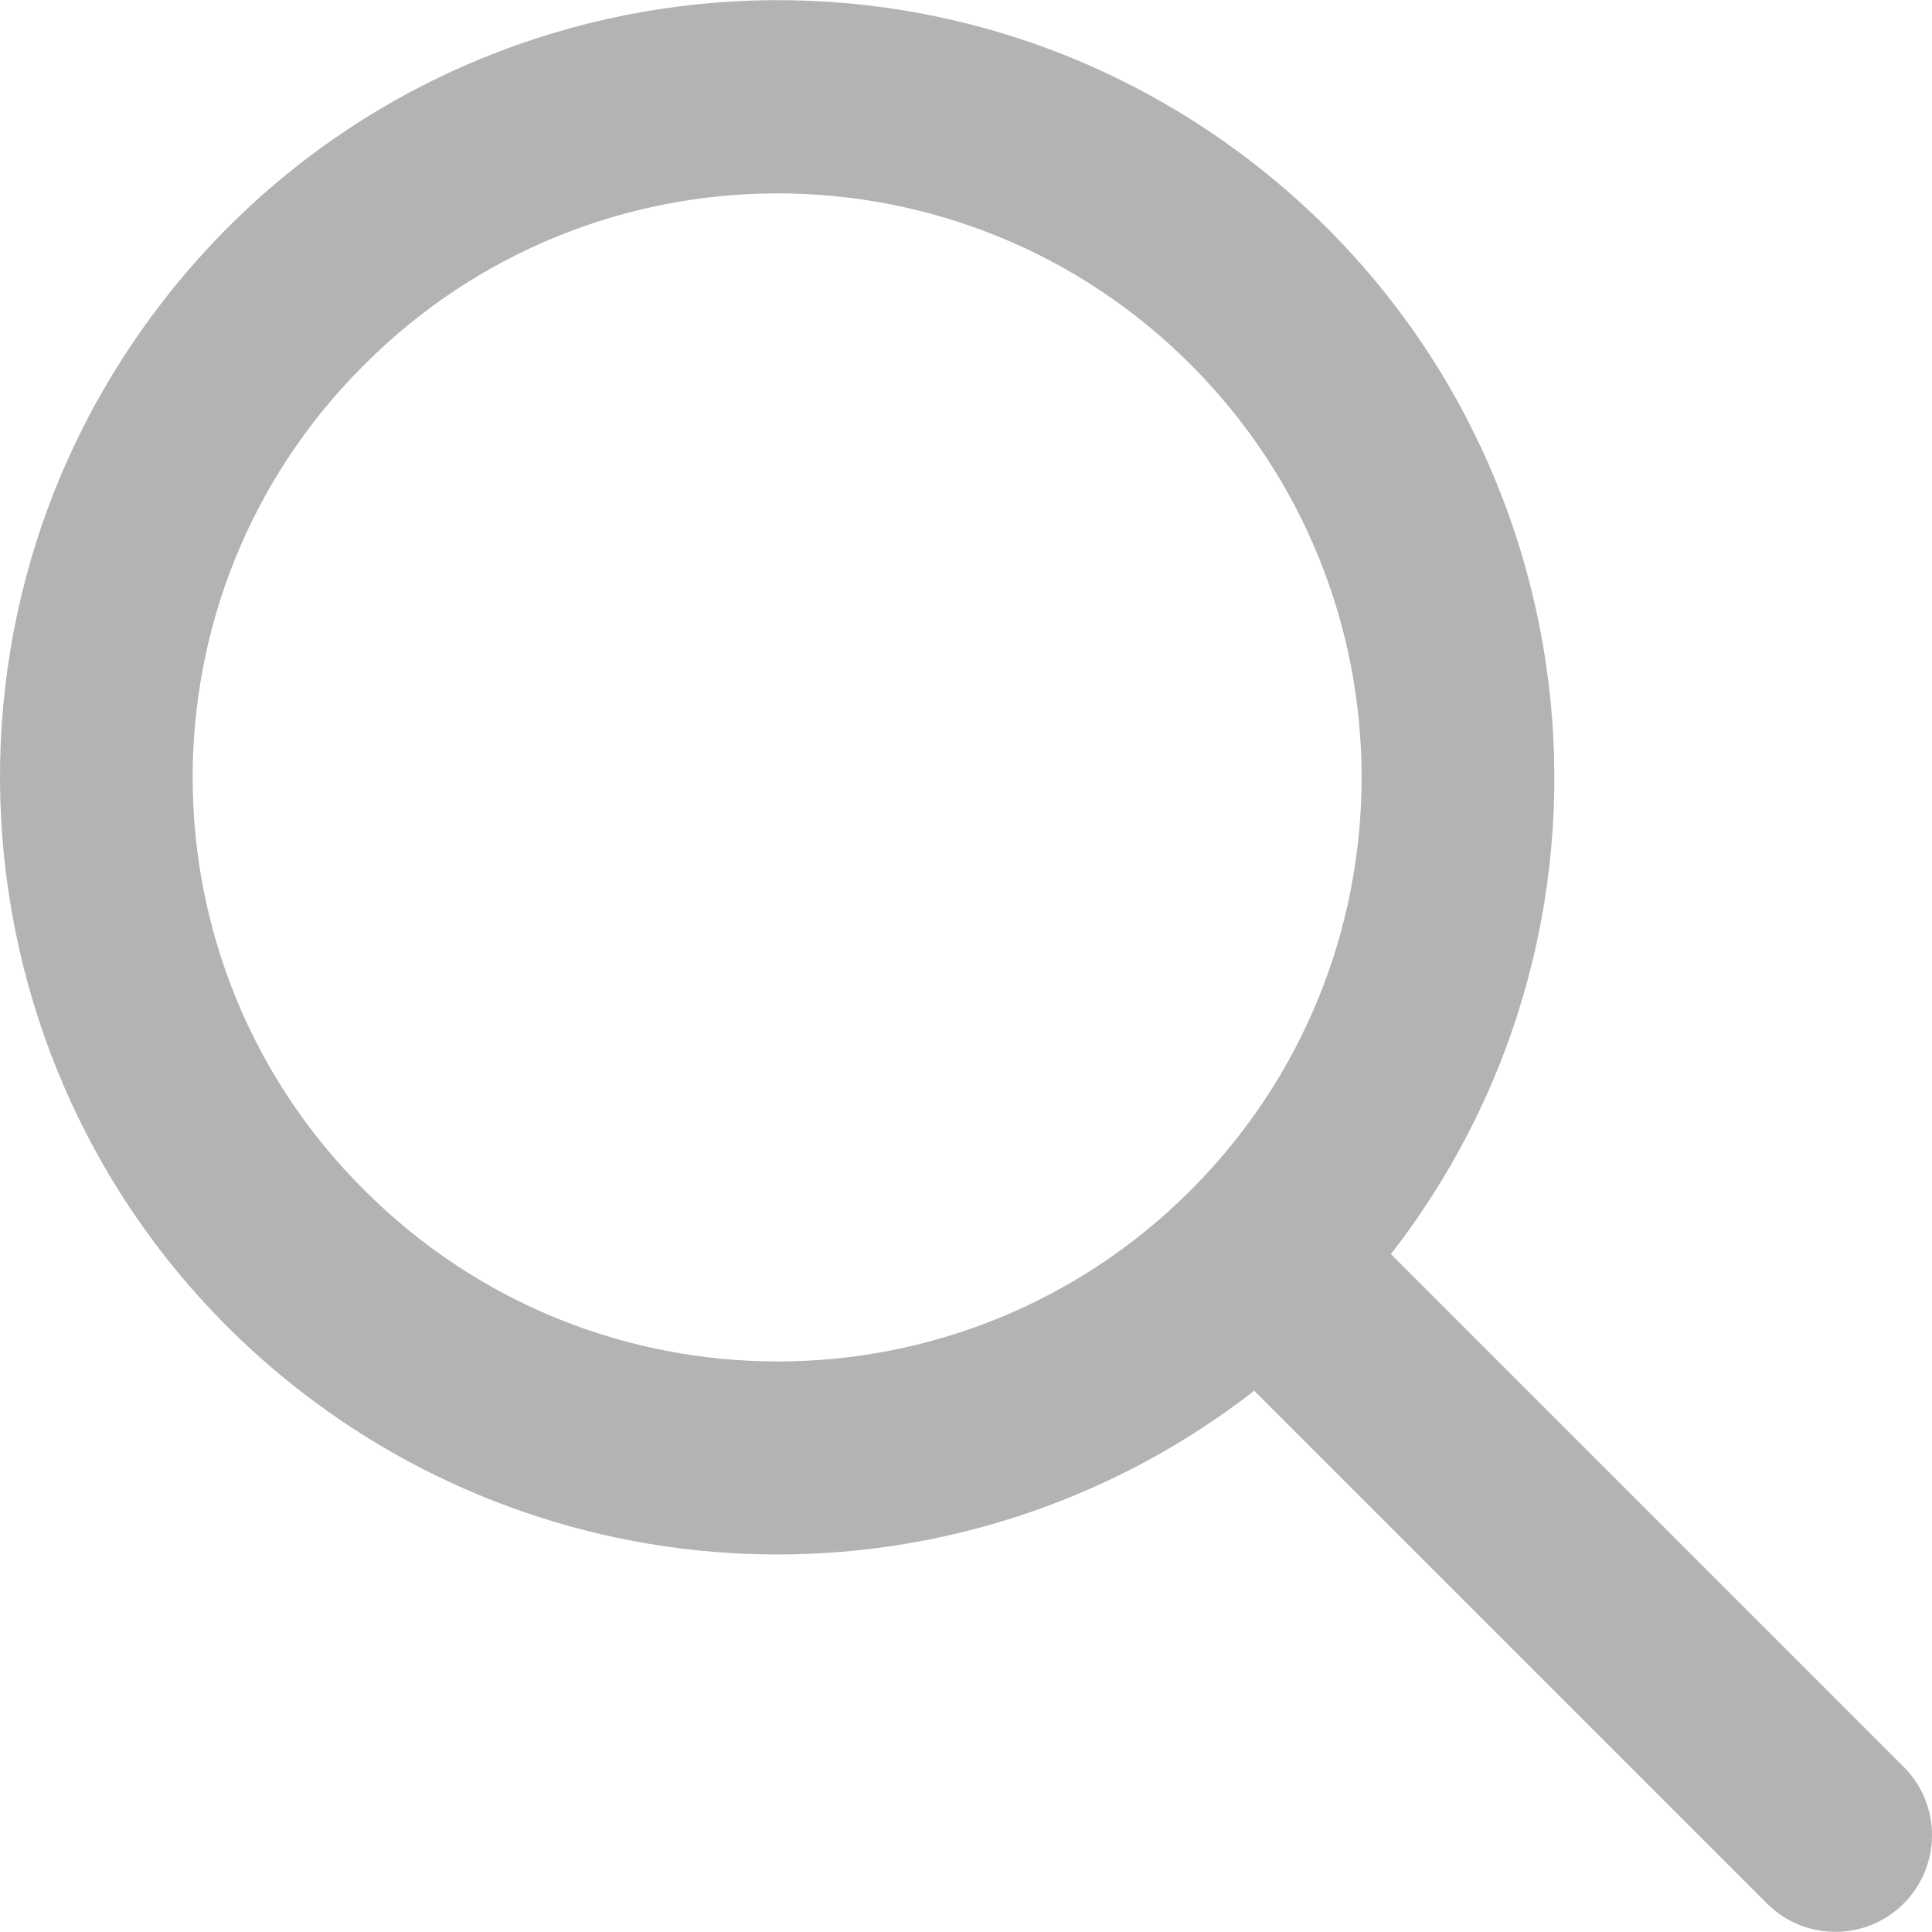
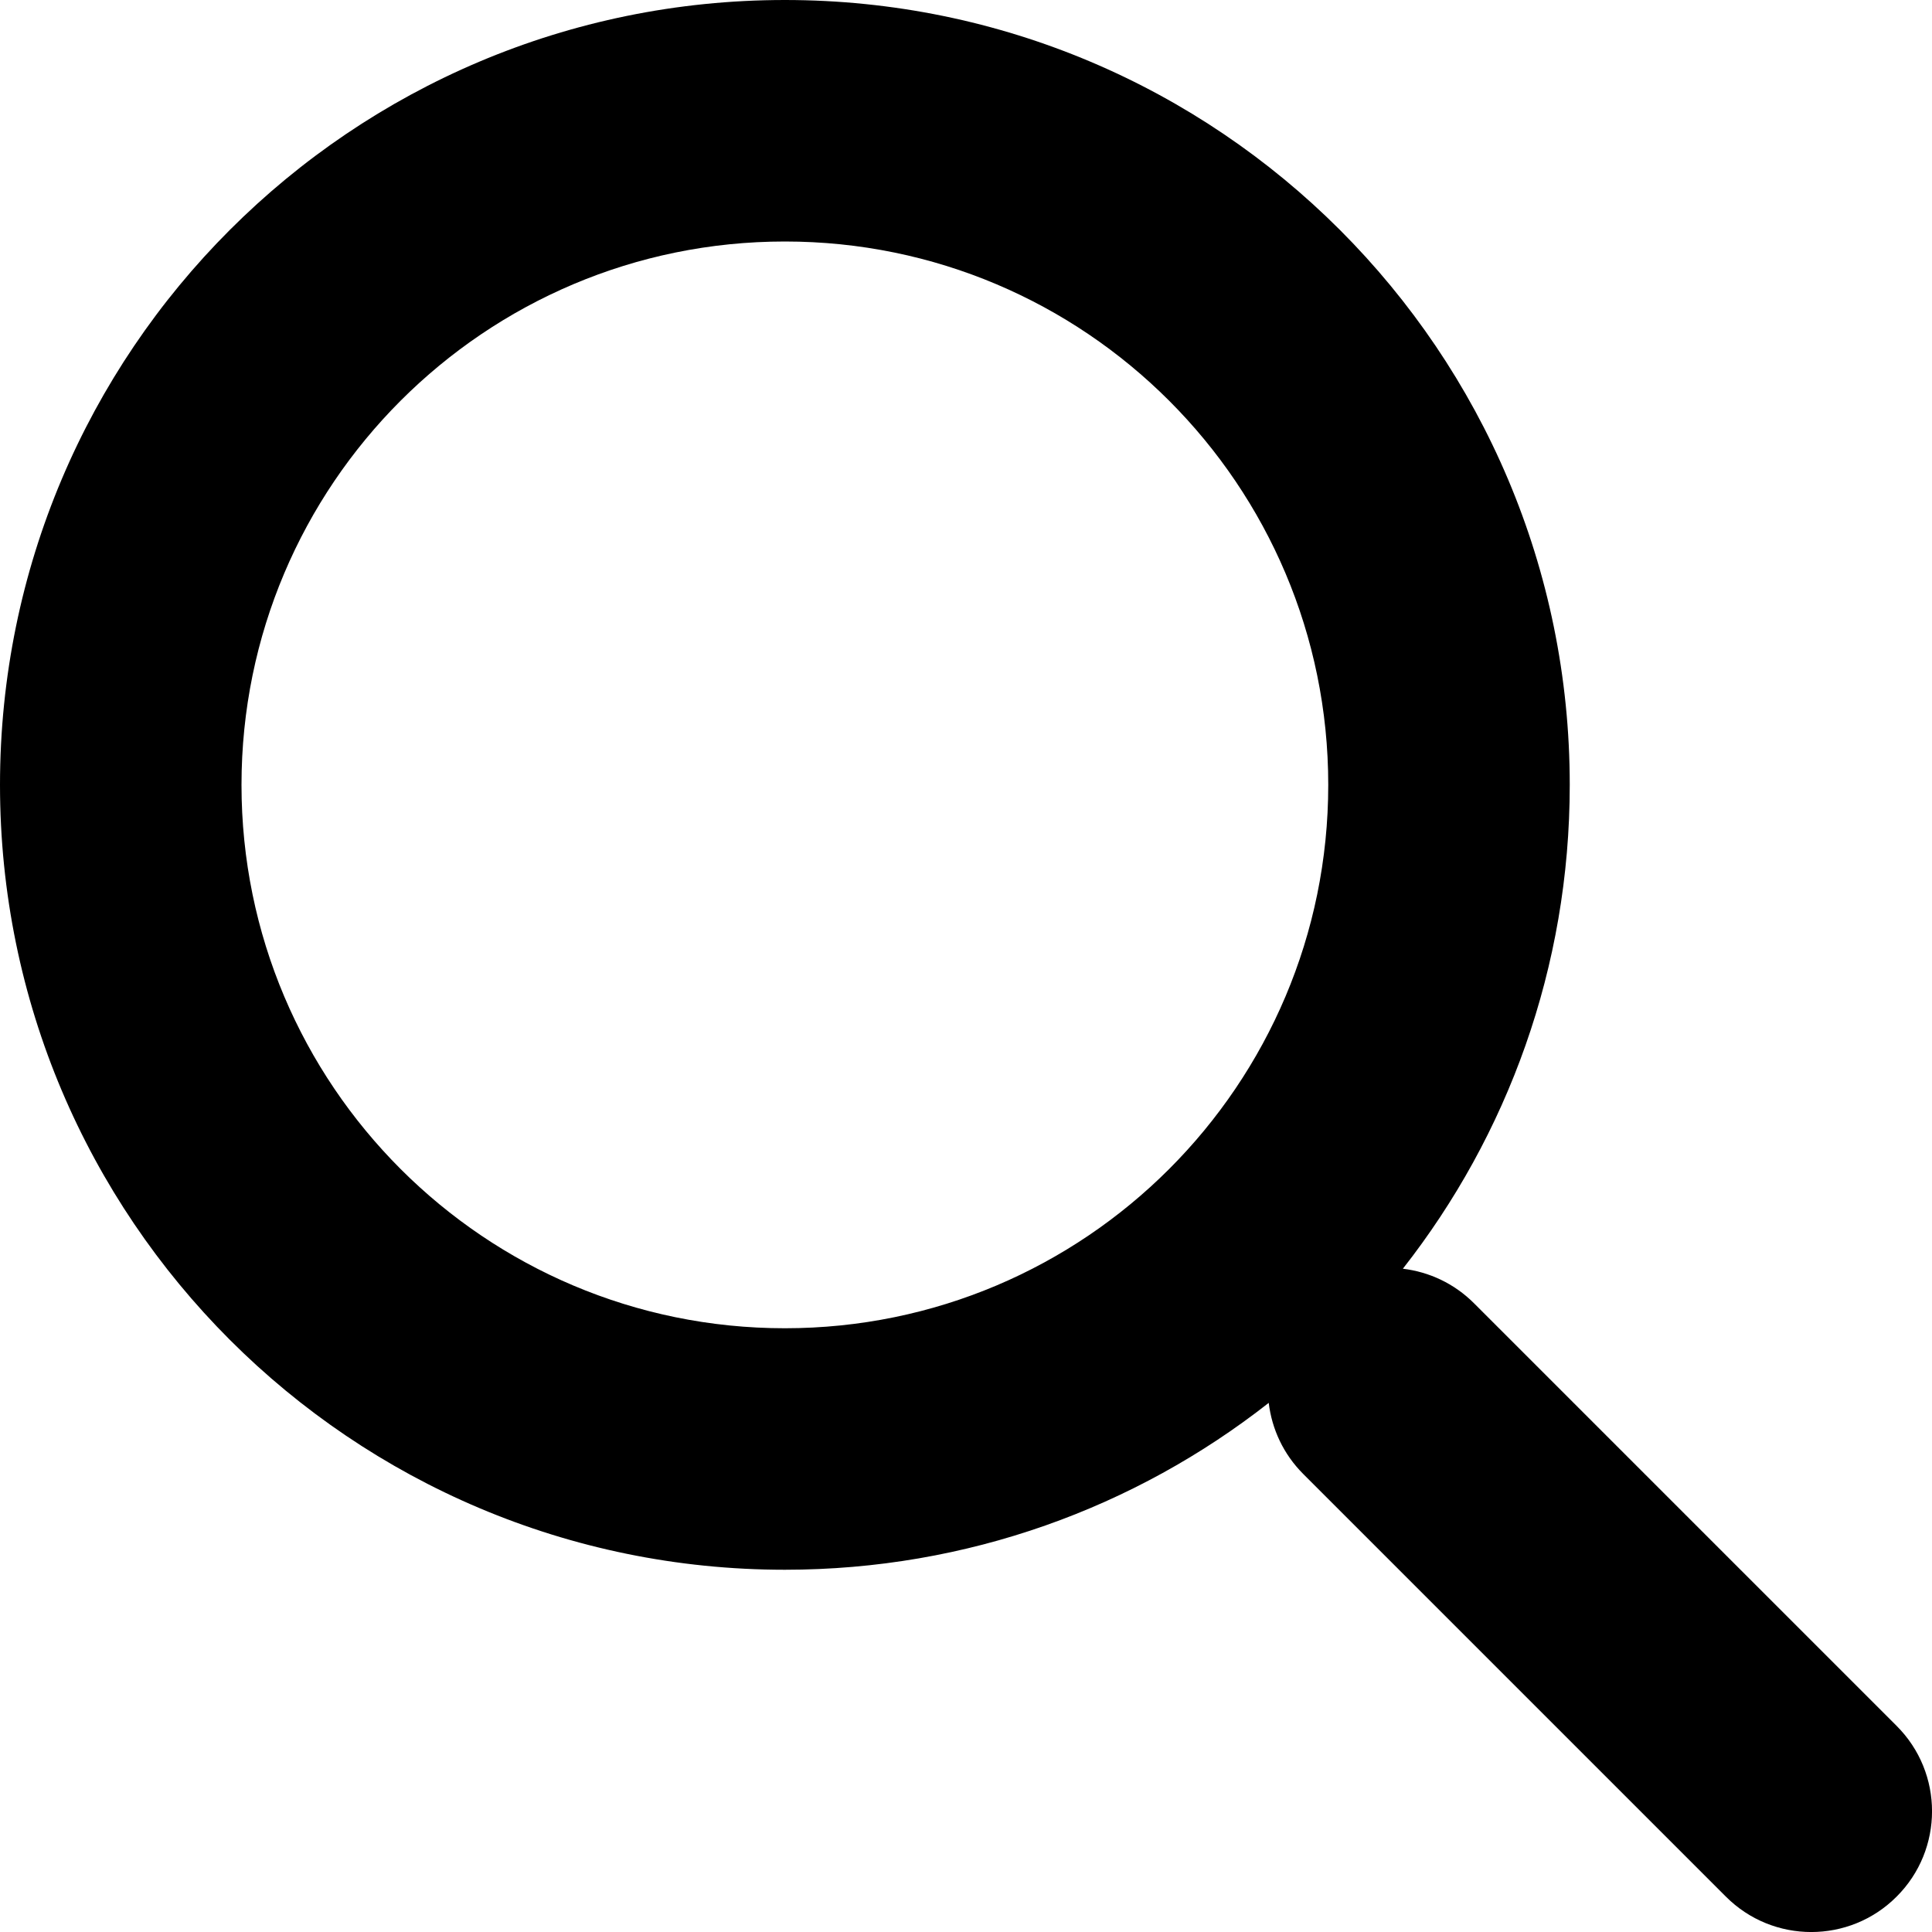
- <svg xmlns="http://www.w3.org/2000/svg" version="1.1" x="0" y="0" viewBox="0 0 461.516 461.516" style="enable-background:new 0 0 512 512" xml:space="preserve">
-   <g>
-     <path d="M185.746 371.332a185.294 185.294 0 0 0 113.866-39.11L422.39 455c9.172 8.858 23.787 8.604 32.645-.568 8.641-8.947 8.641-23.131 0-32.077L332.257 299.577c62.899-80.968 48.252-197.595-32.716-260.494S101.947-9.169 39.048 71.799-9.204 269.394 71.764 332.293a185.64 185.64 0 0 0 113.982 39.039zM87.095 87.059c54.484-54.485 142.82-54.486 197.305-.002s54.486 142.82.002 197.305-142.82 54.486-197.305.002l-.002-.002c-54.484-54.087-54.805-142.101-.718-196.585l.718-.718z" fill="rgba(0, 0, 0, 0.3)" data-original="#000000" />
-   </g>
+ <svg xmlns="http://www.w3.org/2000/svg" width="16" height="16" viewBox="0 0 16 16" fill="none">
+   <path fill-rule="evenodd" clip-rule="evenodd" d="M11 6.5C11 8.985 8.985 11 6.5 11C4.015 11 2 8.985 2 6.5C2 4.015 4.015 2 6.5 2C8.985 2 11 4.015 11 6.5ZM10.507 11.618C9.403 12.484 8.012 13 6.5 13C2.91 13 0 10.09 0 6.5C0 2.91 2.91 0 6.5 0C10.09 0 13 2.91 13 6.5C13 8.012 12.484 9.403 11.618 10.507C11.834 10.533 12.042 10.628 12.207 10.793L15.707 14.293C16.098 14.683 16.098 15.317 15.707 15.707C15.317 16.098 14.683 16.098 14.293 15.707L10.793 12.207C10.628 12.042 10.533 11.834 10.507 11.618Z" fill="black" />
</svg>
